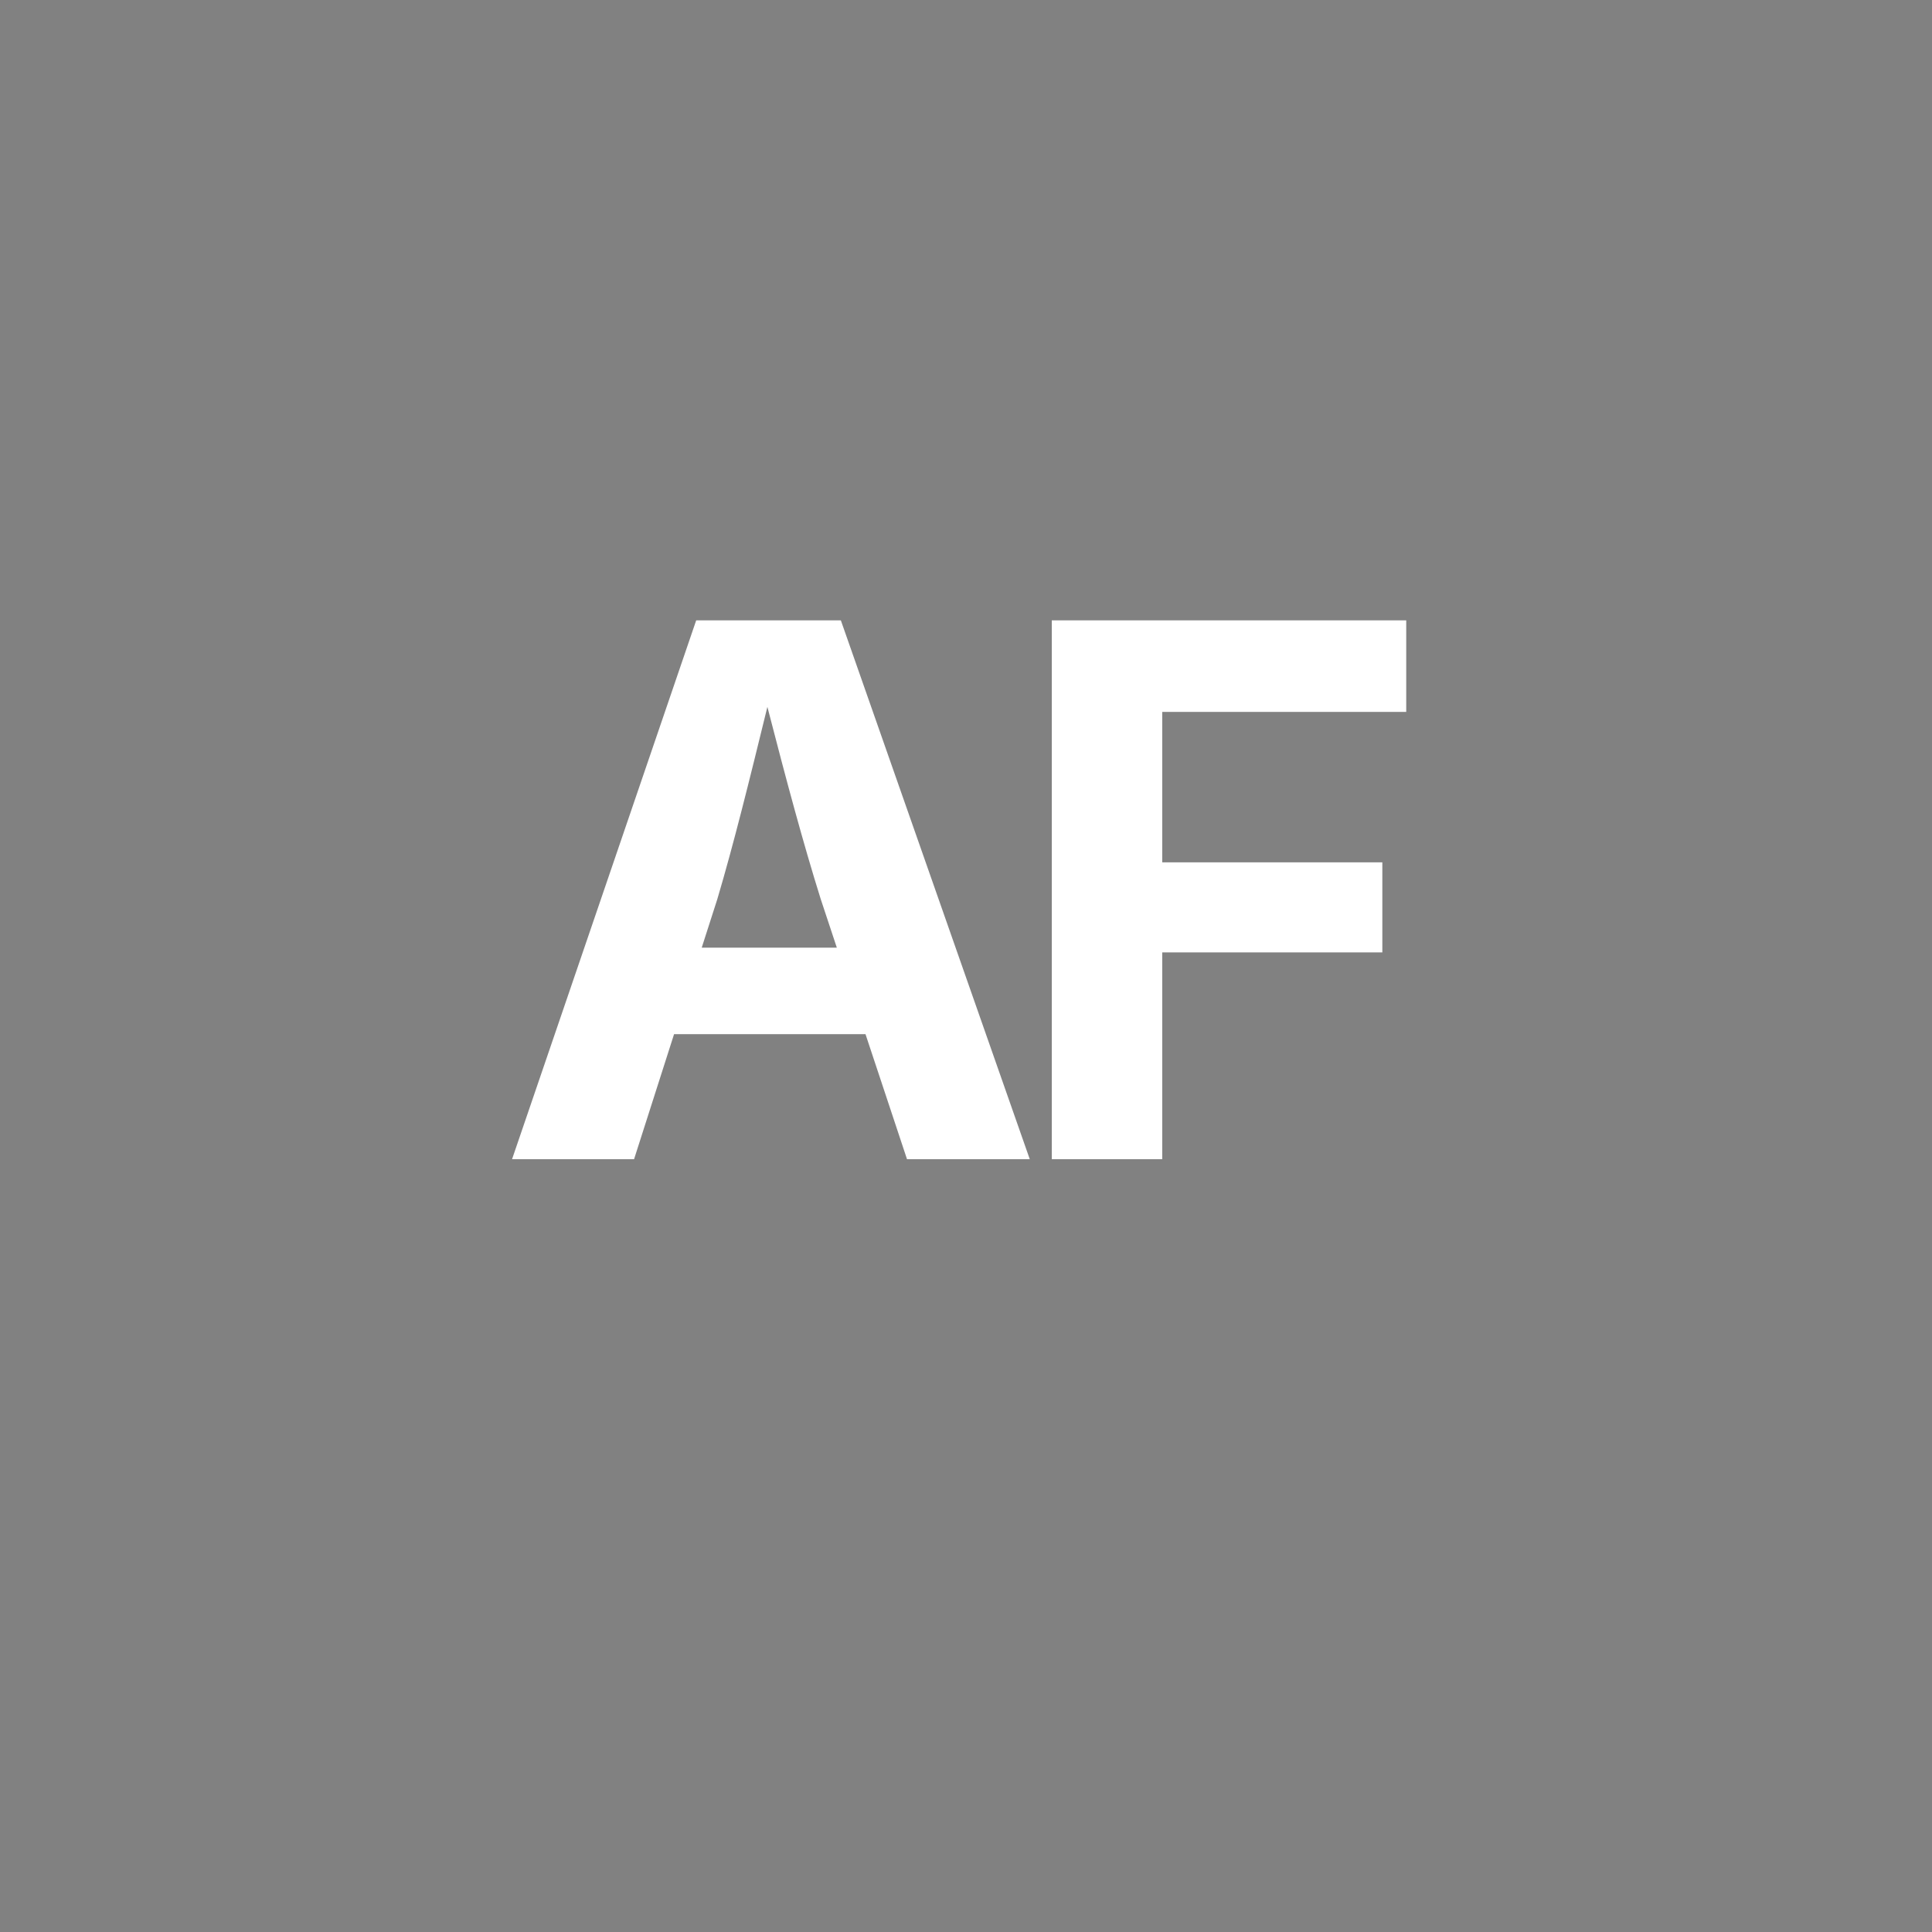
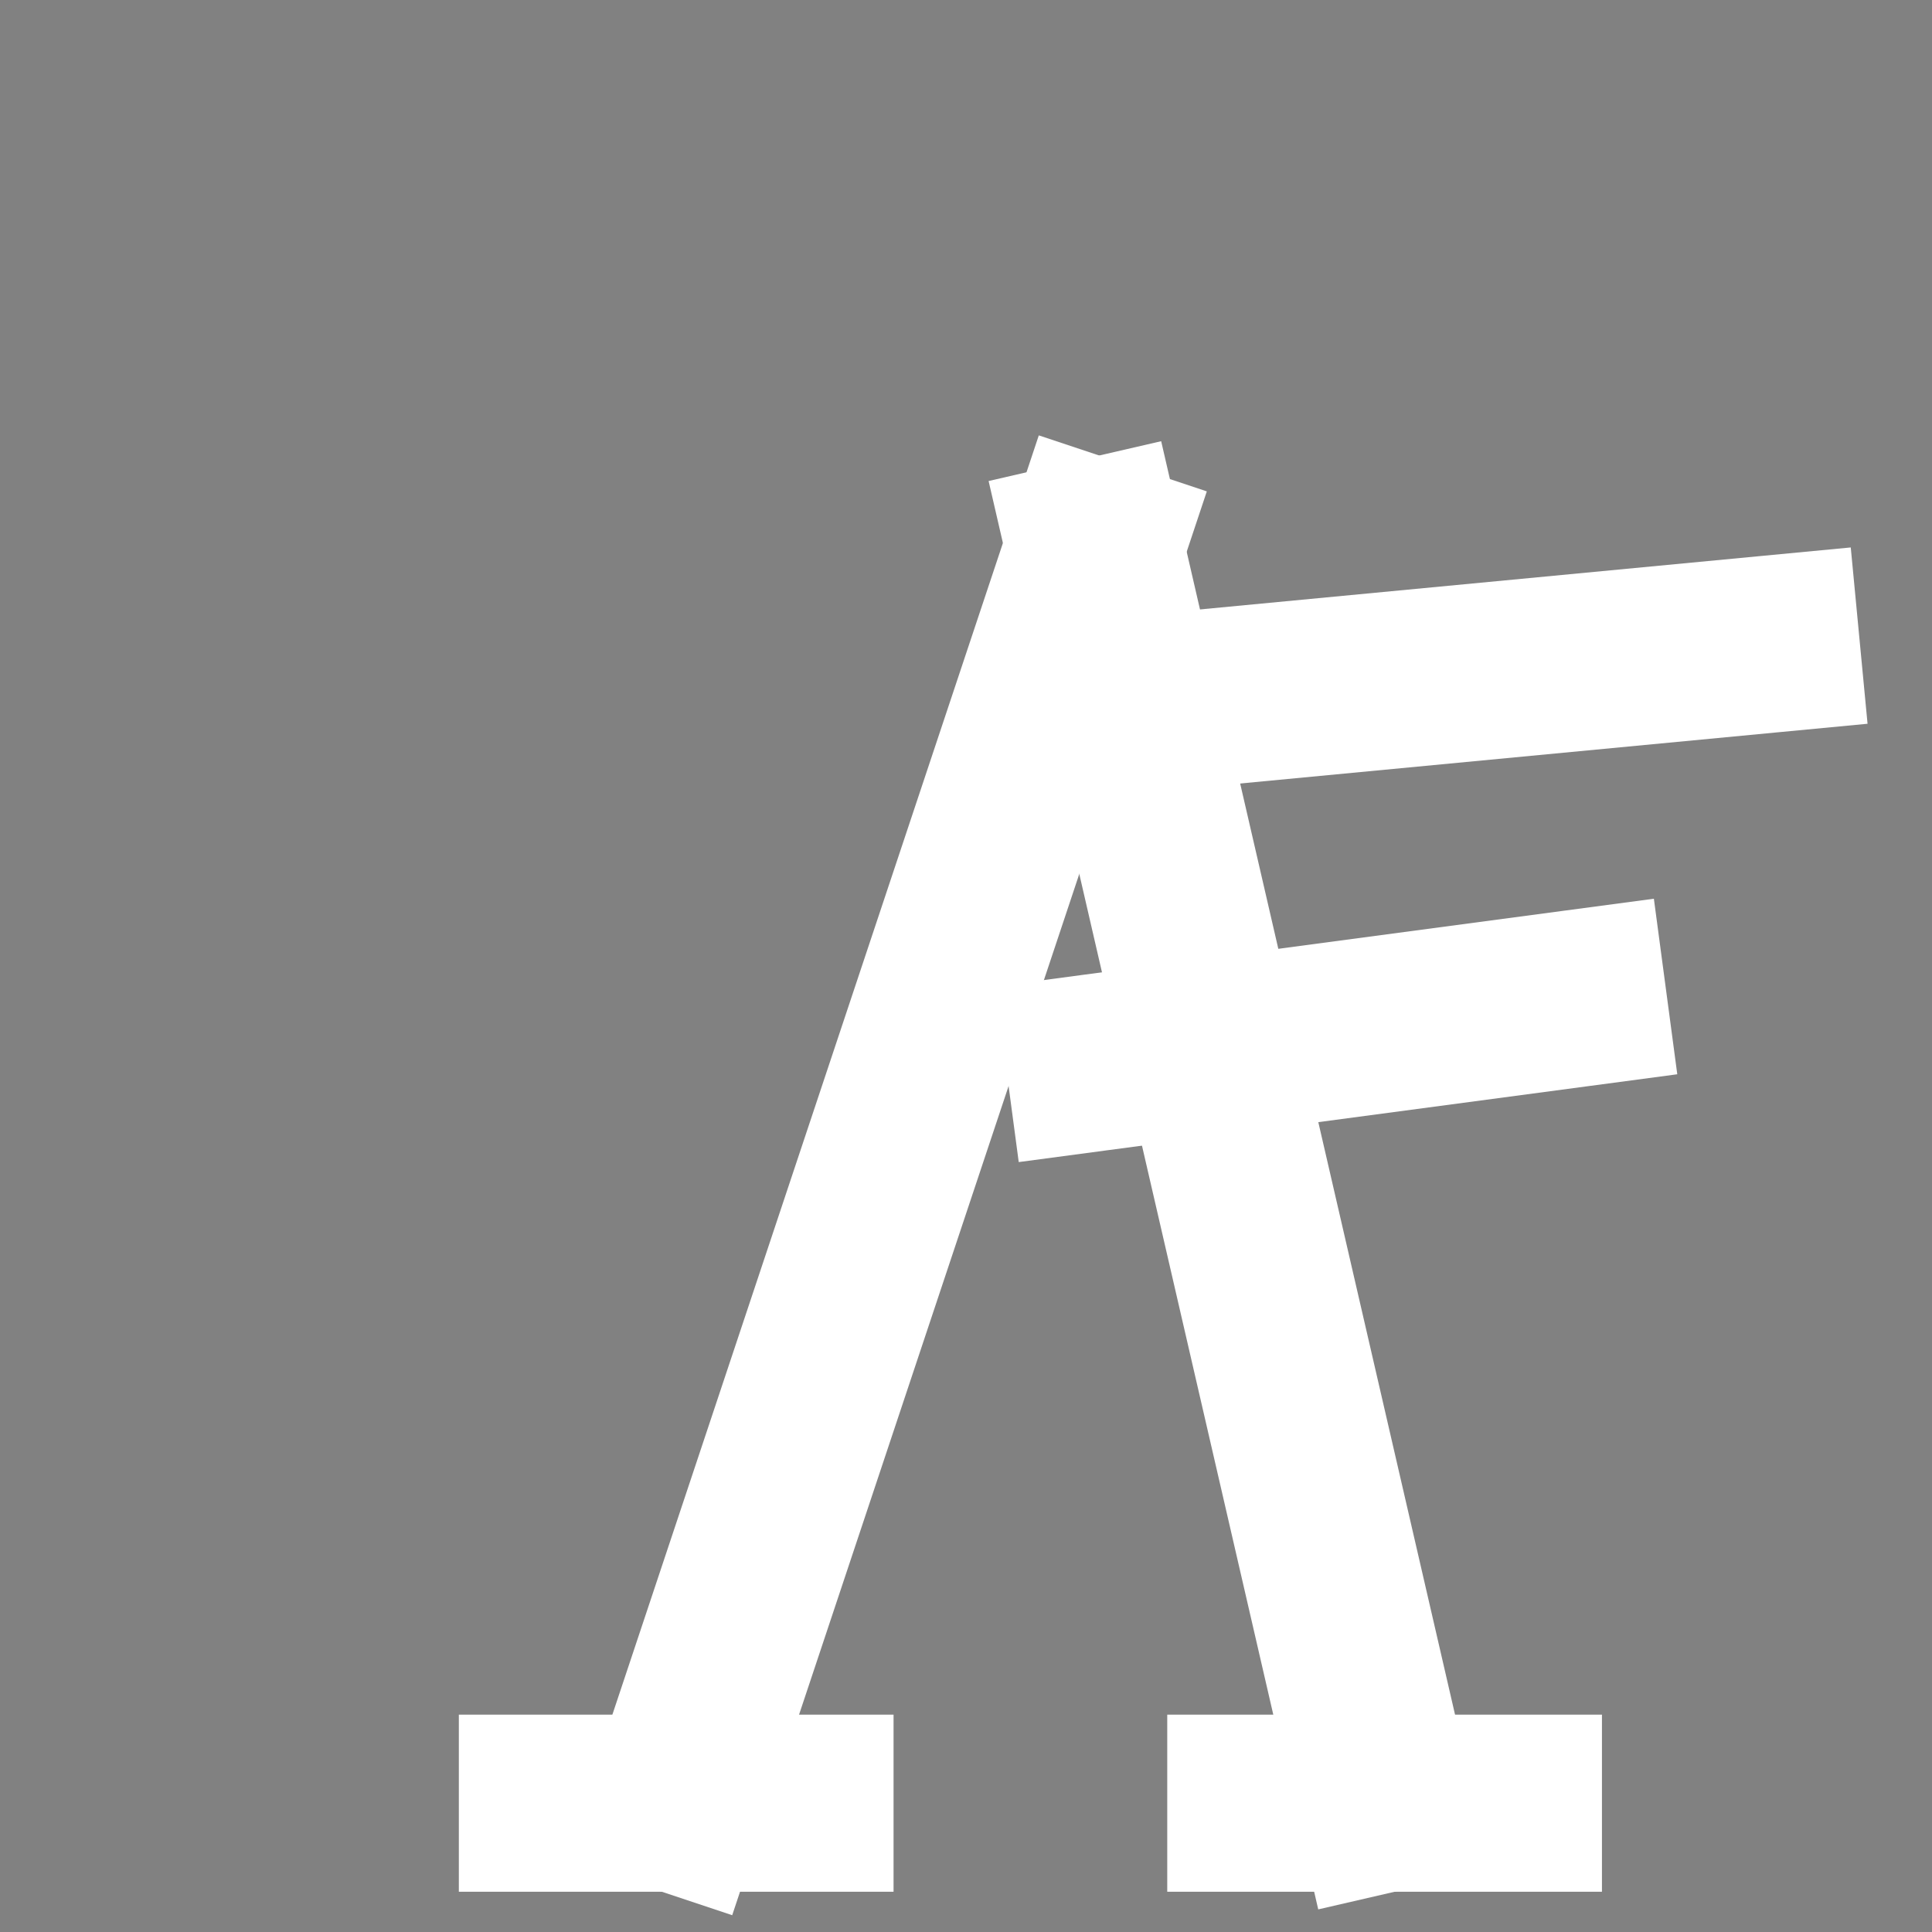
<svg xmlns="http://www.w3.org/2000/svg" viewBox="0 0 120 120" fill="none" role="img" aria-label="Agile Fragile">
  <rect width="120" height="120" fill="#818181" />
-   <text x="60" y="72" text-anchor="middle" fill="#ffffff" font-family="Inter, Helvetica, Arial, sans-serif" font-size="46" font-weight="700" letter-spacing="-0.06em">AF</text>
+   <g transform="translate(14 14)">
+     <g fill="#ffffff" stroke="#ffffff" stroke-width="11" stroke-linecap="square" stroke-linejoin="miter">
+       <path d="M28 98 L54 20" fill="none" />
+       <path d="M54 20 L72 98" fill="none" />
+       <path d="M54 30 L96 26" fill="none" />
+       <path d="M54 52 L84 48" fill="none" />
+       <path d="M20 98 H36" fill="none" />
+       <path d="M64 98 H80" fill="none" />
+     </g>
+   </g>
</svg>
